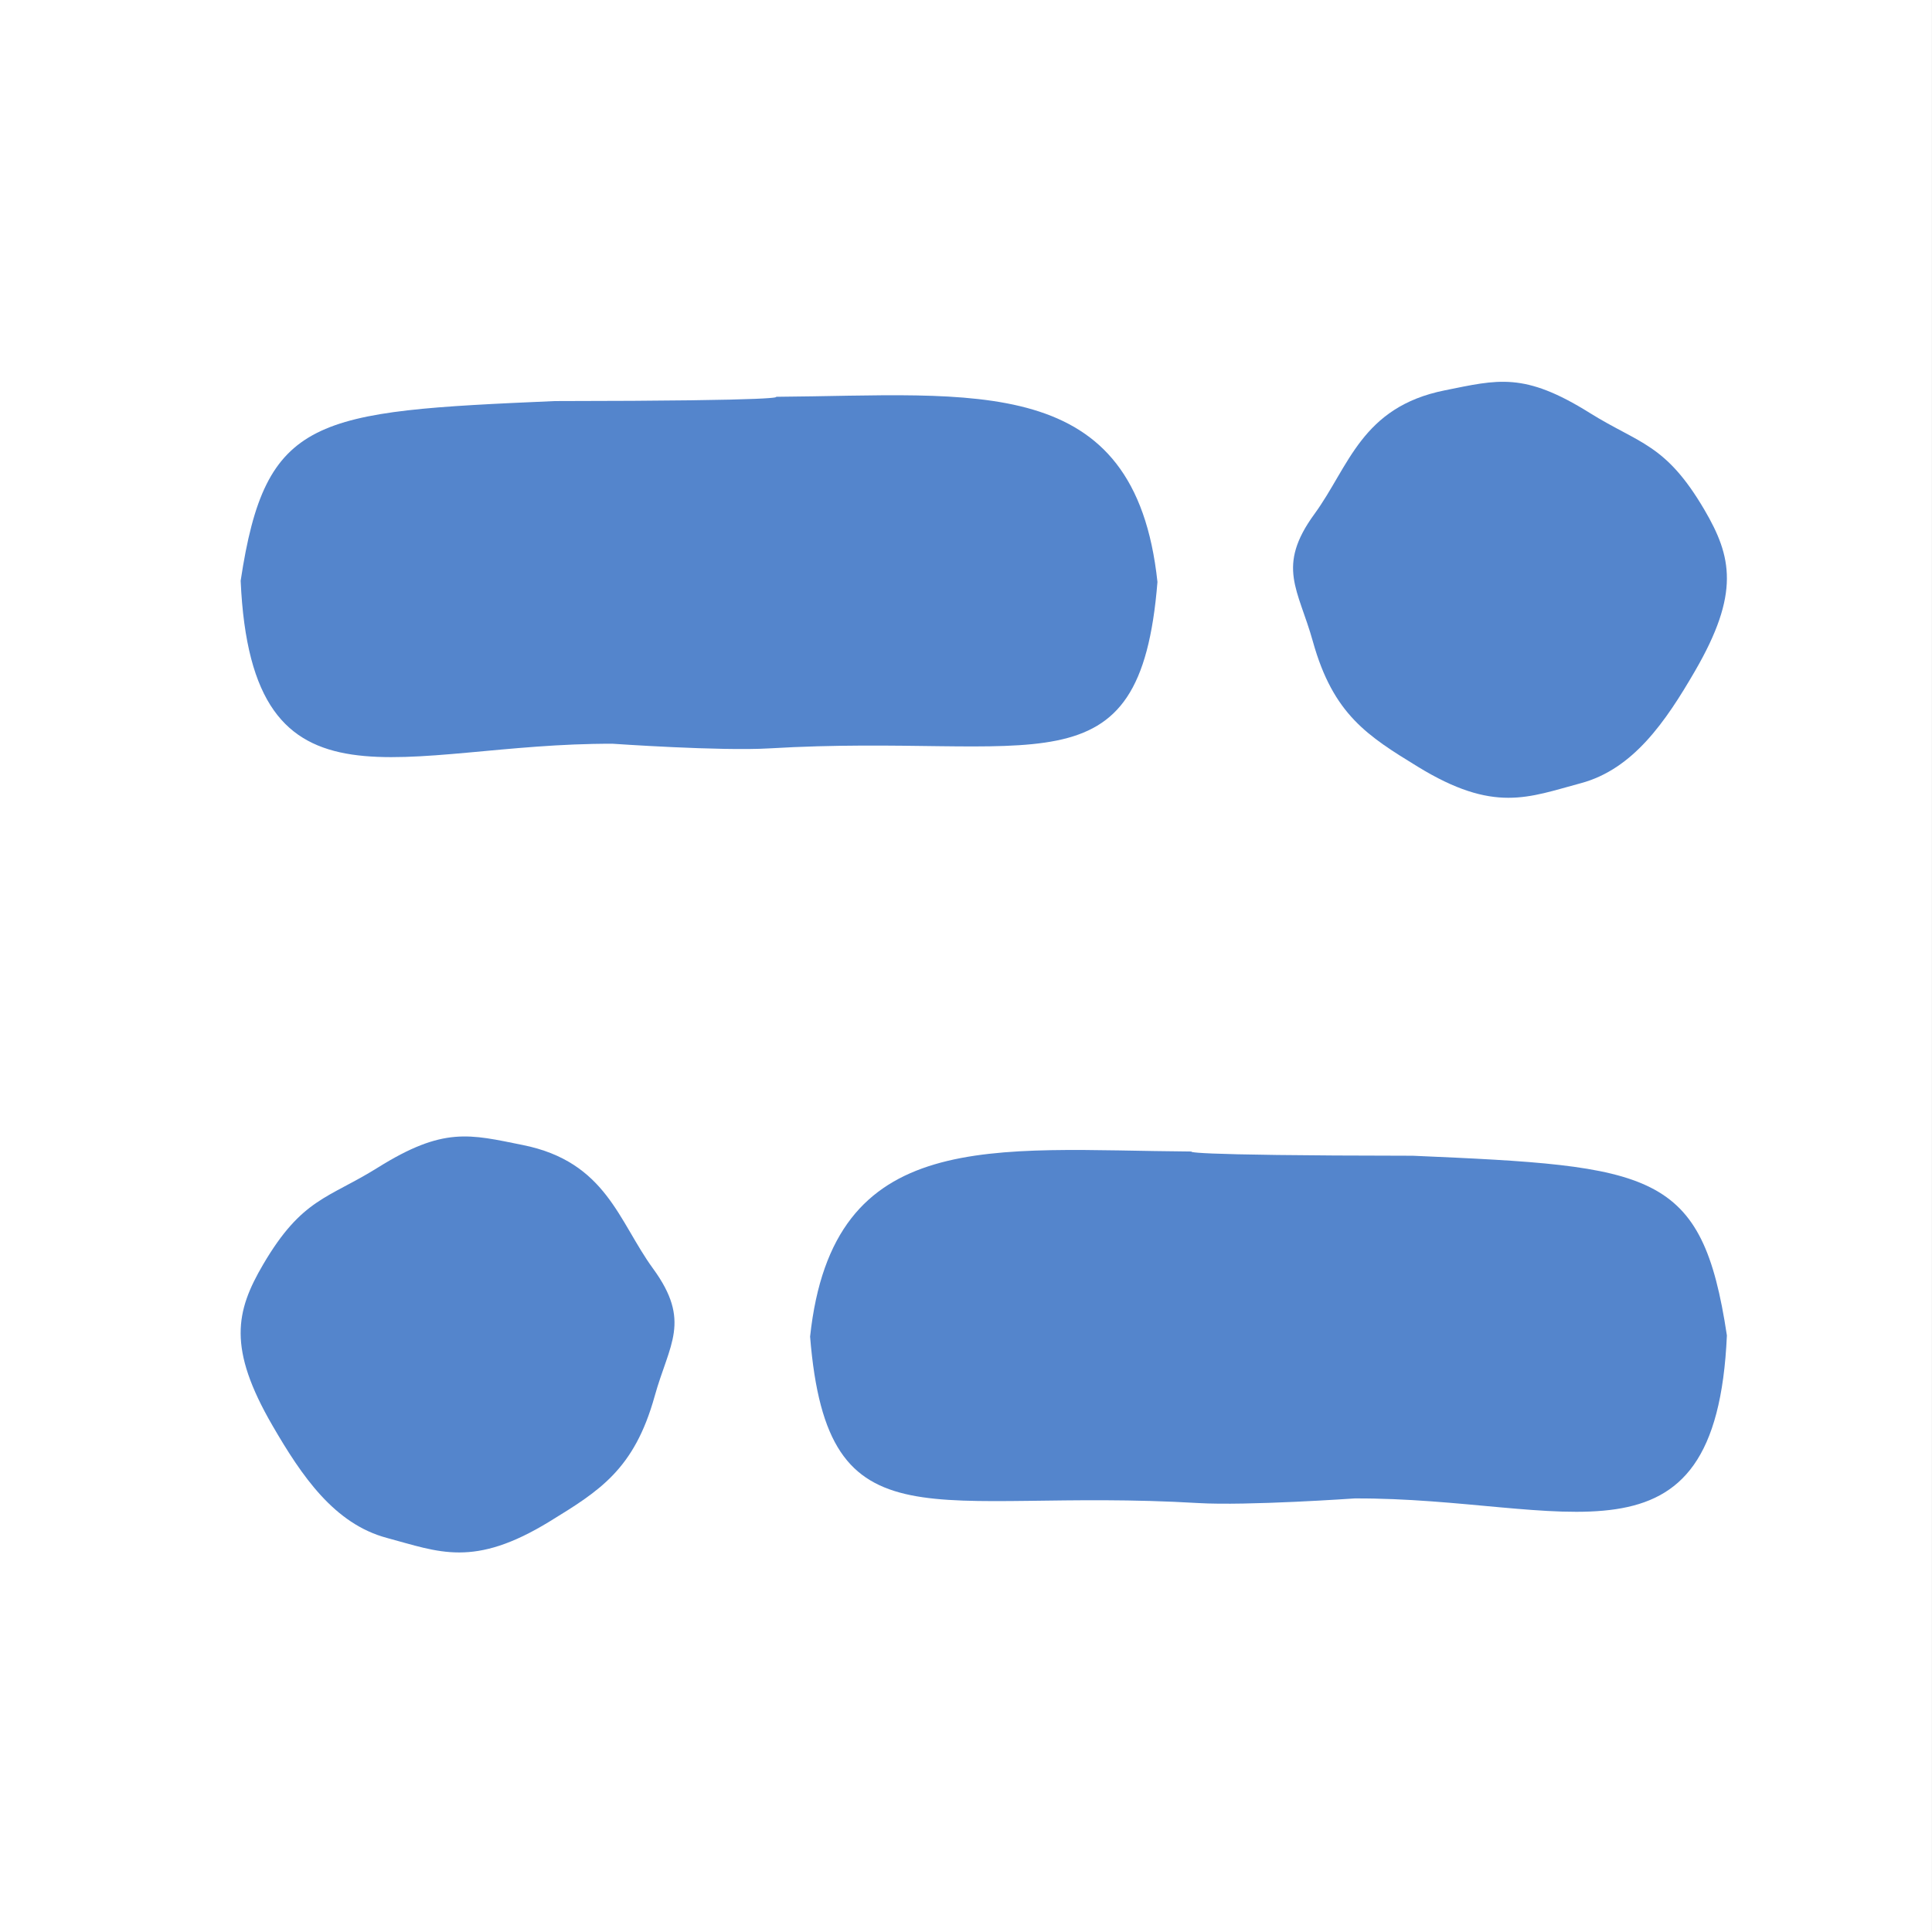
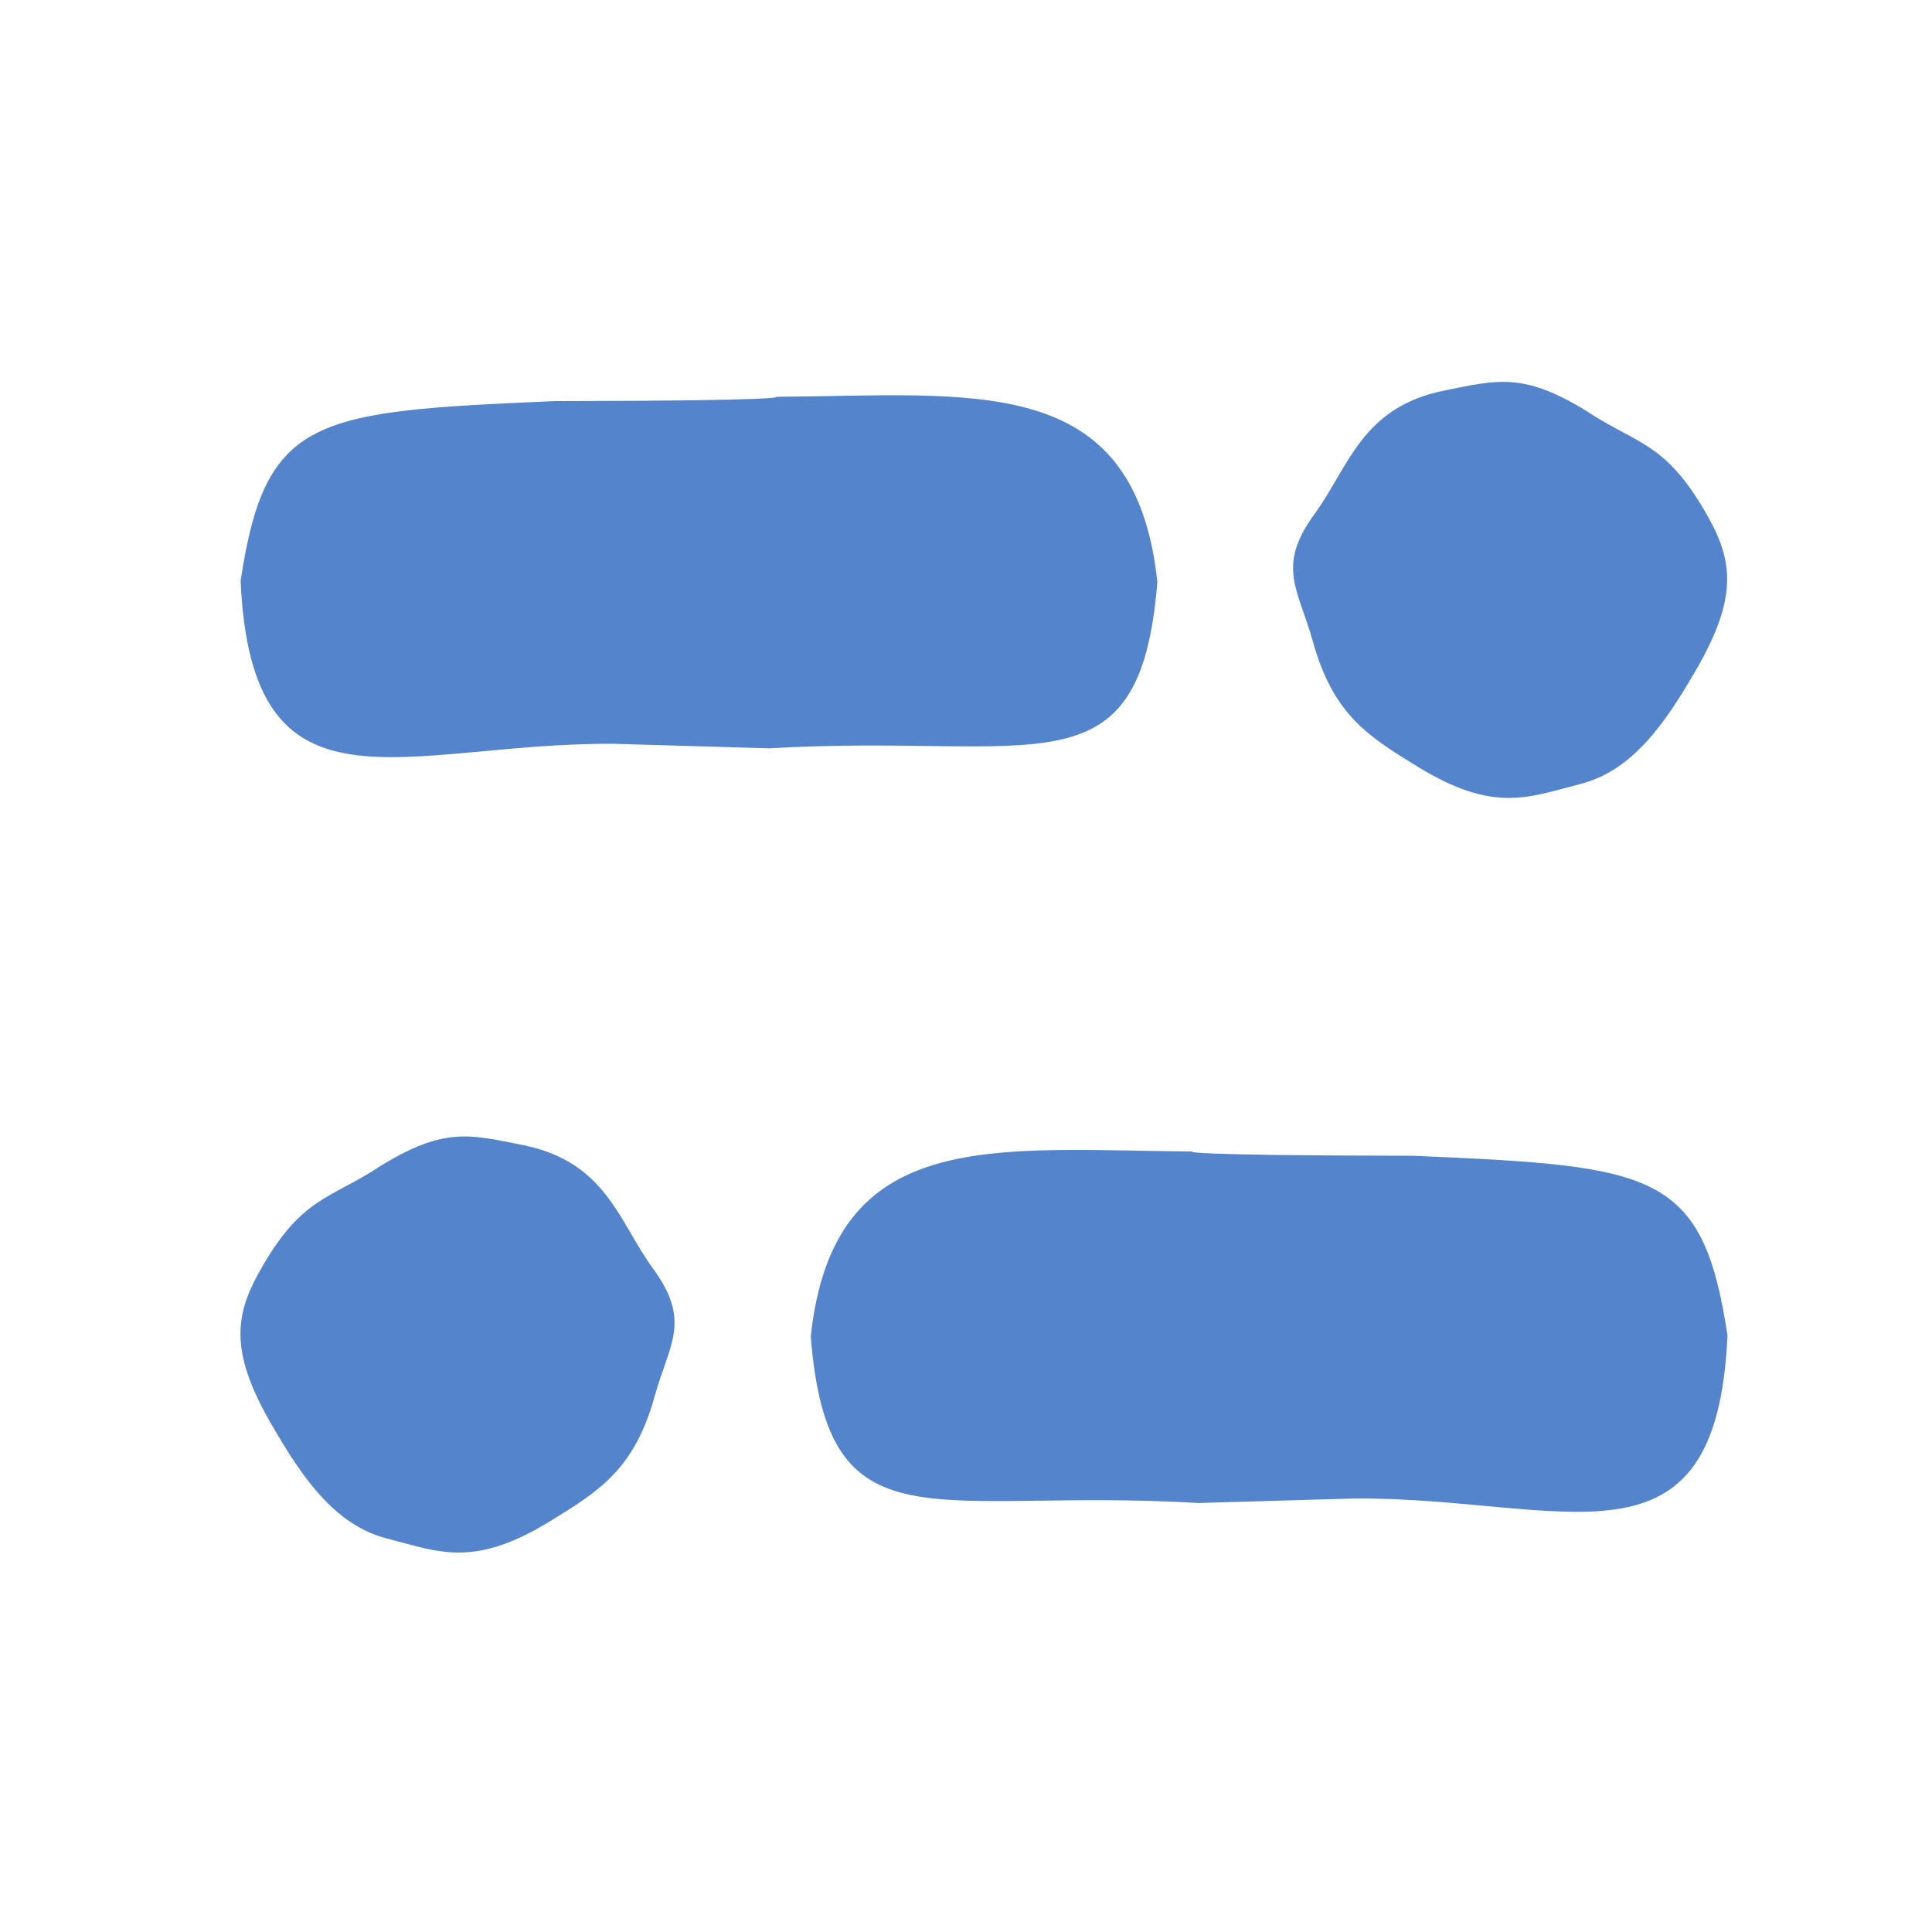
- <svg xmlns="http://www.w3.org/2000/svg" width="128" height="128" viewBox="0 0 33.867 33.867" version="1.1" id="svg8">
-   <defs id="defs2" />
-   <g id="layer1" transform="translate(0.1036026,0.1036026)">
-     <rect y="-0.104" x="33.763" height="33.867" width="33.867" id="rect983" style="fill:#000000;fill-opacity:1;stroke:none;stroke-width:0.586;stroke-linecap:round;stroke-linejoin:round" />
-     <rect y="3.414" x="37.281" height="26.831" width="26.831" id="rect985" style="fill:#1a1a1a;stroke:none;stroke-width:0.464;stroke-linecap:round;stroke-linejoin:round" />
-     <path d="m 43.199,3.533 c 0,0 0.351,4.544 0.321,6.82 -0.029,2.266 -0.475,4.514 -0.495,6.78 -0.023,2.564 0.44,5.117 0.42,7.68 -0.015,1.925 -0.403,5.761 -0.403,5.761 0,0 -1.827,-0.24 -2.747,-0.256 -1.031,-0.018 -3.088,0.18 -3.088,0.18 0,0 0.249,-4.468 0.231,-6.705 -0.019,-2.317 -0.298,-4.626 -0.354,-6.942 -0.052,-2.144 -0.012,-4.289 0.019,-6.433 0.033,-2.335 0.178,-7.004 0.178,-7.004 0,0 1.993,0.23 2.994,0.249 0.975,0.019 2.924,-0.131 2.924,-0.131 z" style="fill:#5485cc;fill-opacity:1;stroke:none;stroke-width:0.272;stroke-linecap:round;stroke-linejoin:round" id="path987" />
-     <path d="m 54.07,9.531 c 0.048,1.361 -0.299,1.686 -0.928,2.4 -0.986,1.12 -1.997,0.784 -3.018,0.894 -1.141,0.123 -1.286,-0.415 -1.952,-1.095 -0.931,-0.949 -0.953,-1.662 -0.98,-2.688 -0.042,-1.569 0.505,-1.947 1.178,-2.62 0.673,-0.673 1.679,-0.749 2.705,-0.751 1.574,-0.003 2.059,0.443 2.53,1.27 0.667,1.172 0.429,1.564 0.465,2.589 z" style="fill:#5485cc;fill-opacity:1;stroke:none;stroke-width:0.725;stroke-linecap:round;stroke-linejoin:round" id="path989" />
-     <path id="path991" style="fill:#5485cc;fill-opacity:1;stroke:none;stroke-width:0.272;stroke-linecap:round;stroke-linejoin:round" d="m 58.452,3.204 c 0,0 -0.948,4.561 -0.311,6.958 0.582,2.19 -0.187,4.343 -0.166,6.608 0.023,2.564 0.211,5.15 0.23,7.714 0.015,1.925 0.403,5.761 0.403,5.761 0,0 1.827,-0.24 2.747,-0.256 1.031,-0.018 3.088,0.18 3.088,0.18 0,0 -0.249,-4.468 -0.231,-6.705 0.019,-2.317 0.322,-4.625 0.354,-6.942 0.03,-2.111 0.132,-4.337 -0.019,-6.433 -0.168,-2.329 -0.178,-7.004 -0.178,-7.004 0,0 -1.993,0.23 -2.994,0.249 -0.975,0.019 -2.924,-0.131 -2.924,-0.131 z" />
-     <path id="path993" style="fill:#5485cc;fill-opacity:1;stroke:none;stroke-width:0.725;stroke-linecap:round;stroke-linejoin:round" d="m 54.292,22.915 c 0.048,1.361 -0.299,1.686 -0.928,2.4 -0.986,1.12 -1.997,0.784 -3.018,0.894 -1.141,0.123 -1.286,-0.415 -1.952,-1.095 -0.931,-0.949 -0.953,-1.662 -0.98,-2.688 -0.042,-1.569 0.505,-1.947 1.178,-2.62 0.673,-0.673 1.679,-0.749 2.705,-0.751 1.574,-0.003 2.059,0.443 2.53,1.27 0.667,1.172 0.429,1.564 0.465,2.589 z" />
-     <rect style="fill:#000000;fill-opacity:1;stroke:none;stroke-width:0.586;stroke-linecap:round;stroke-linejoin:round" id="rect995" width="33.867" height="33.867" x="67.63" y="-0.104" />
-     <rect style="fill:#1a1a1a;stroke:none;stroke-width:0.464;stroke-linecap:round;stroke-linejoin:round" id="rect997" width="26.831" height="26.831" x="71.148" y="3.414" />
-     <path id="path999" style="fill:#5485cc;fill-opacity:1;stroke:none;stroke-width:0.272;stroke-linecap:round;stroke-linejoin:round" d="m 71.008,3.262 c 0,0 0.23,1.993 0.249,2.994 0.019,0.975 -0.131,2.924 -0.131,2.924 0,0 -0.014,4.925 0.308,6.642 0.266,1.419 3.824,2.43 4.847,2.473 0.65,0.027 0.002,-2.828 0.735,-5.068 0.453,-1.384 0.789,-3.661 1.069,-3.735 0.591,-0.158 1.628,-0.348 2.523,-0.436 1.398,-0.137 2.629,0.615 4.085,0.602 2.564,-0.023 5.15,-0.211 7.714,-0.23 1.925,-0.015 5.761,-0.403 5.761,-0.403 0,0 -0.24,-1.827 -0.256,-2.747 -0.018,-1.031 0.18,-3.088 0.18,-3.088 0,0 -4.468,0.249 -6.704,0.231 -2.317,-0.019 -4.626,-0.321 -6.943,-0.354 -2.111,-0.03 -4.337,-0.132 -6.433,0.019 -2.329,0.168 -7.004,0.178 -7.004,0.178 z M 71.337,30.351 c 0,0 4.669,0.145 7.004,0.178 2.144,0.03 4.289,0.07 6.433,0.019 2.316,-0.056 4.625,-0.335 6.942,-0.354 2.236,-0.018 6.705,0.231 6.705,0.231 0,0 -0.198,-2.057 -0.18,-3.088 0.016,-0.919 0.256,-2.747 0.256,-2.747 0,0 -3.836,-0.388 -5.761,-0.403 -2.564,-0.019 -5.116,0.444 -7.68,0.421 -2.266,-0.021 -5.524,-0.253 -6.182,-0.654 -0.145,-0.088 -1.121,-1.972 -1.551,-4.003 -0.632,-2.981 -1.395,-6.236 -1.71,-6.227 -1.478,0.044 -3.525,-5.233 -4.441,2.987 -0.158,1.198 0.285,7.723 0.285,7.723 0,0 0.149,1.948 0.13,2.924 C 71.566,28.358 71.337,30.351 71.337,30.351 Z" />
-     <path d="m 84.512,12.83 c 1.361,-0.048 1.686,0.299 2.4,0.928 1.12,0.986 0.784,1.997 0.894,3.018 0.123,1.141 -0.415,1.286 -1.095,1.952 -0.949,0.931 -1.662,0.953 -2.688,0.98 -1.569,0.042 -1.947,-0.505 -2.62,-1.178 -0.673,-0.673 -0.749,-1.679 -0.751,-2.705 -0.003,-1.574 0.443,-2.059 1.27,-2.53 1.172,-0.667 1.564,-0.429 2.589,-0.465 z" style="fill:#5485cc;fill-opacity:1;stroke:none;stroke-width:0.725;stroke-linecap:round;stroke-linejoin:round" id="path1005" />
-     <g id="g9183">
-       <path id="path9172" style="fill:#5485cc;fill-opacity:1;stroke:none;stroke-width:0.725;stroke-linecap:round;stroke-linejoin:round" d="m 27.764,7.135 c -1.155,-0.722 -1.61,-0.583 -2.542,-0.396 -1.463,0.294 -1.678,1.337 -2.283,2.166 -0.677,0.927 -0.283,1.321 -0.028,2.238 0.357,1.281 0.963,1.656 1.838,2.193 1.338,0.821 1.939,0.536 2.857,0.29 0.919,-0.246 1.488,-1.079 2.003,-1.967 C 30.399,10.297 30.255,9.654 29.774,8.833 29.092,7.67 28.635,7.679 27.764,7.135 Z" />
-       <path id="path9191" style="fill:#5485cc;fill-opacity:1;stroke:none;stroke-width:0.272;stroke-linecap:round;stroke-linejoin:round" d="m 13.497,6.852 c 0,0 0.323,0.071 -3.877,0.075 -4.22,0.183 -5.069,0.259 -5.505,3.15 0.192,4.327 2.83,2.843 6.524,2.857 0,0 1.888,0.132 2.746,0.081 4.671,-0.276 6.495,0.881 6.801,-2.917 C 19.79,6.394 16.995,6.828 13.497,6.852 Z" />
-       <path d="m 6.519,20.364 c 1.155,-0.722 1.61,-0.583 2.542,-0.396 1.463,0.294 1.678,1.337 2.283,2.166 0.677,0.927 0.283,1.321 0.028,2.238 -0.357,1.281 -0.963,1.656 -1.838,2.193 -1.338,0.821 -1.939,0.536 -2.857,0.29 -0.919,-0.246 -1.488,-1.079 -2.003,-1.967 -0.79,-1.361 -0.646,-2.005 -0.165,-2.826 0.682,-1.163 1.139,-1.154 2.01,-1.698 z" style="fill:#5485cc;fill-opacity:1;stroke:none;stroke-width:0.725;stroke-linecap:round;stroke-linejoin:round" id="path9193" />
-       <path d="m 20.786,20.081 c 0,0 -0.323,0.071 3.877,0.075 4.22,0.183 5.069,0.259 5.505,3.15 -0.192,4.327 -2.83,2.843 -6.524,2.857 0,0 -1.888,0.132 -2.746,0.081 -4.671,-0.276 -6.495,0.881 -6.801,-2.917 0.396,-3.702 3.191,-3.269 6.689,-3.245 z" style="fill:#5485cc;fill-opacity:1;stroke:none;stroke-width:0.272;stroke-linecap:round;stroke-linejoin:round" id="path9195" />
-     </g>
+ <svg xmlns="http://www.w3.org/2000/svg" xmlns:xlink="http://www.w3.org/1999/xlink" width="128" height="128" viewBox="0 0 33.867 33.867">
+   <path d="M33.867 0h33.867v33.867H33.867z" />
+   <path d="M37.385 3.518h26.83v26.83h-26.83z" fill="#1a1a1a" />
+   <g fill="#5485cc">
+     <path d="M43.303 3.637l.32 6.82c-.03 2.266-.475 4.514-.495 6.78-.023 2.564.44 5.117.42 7.68-.015 1.925-.403 5.76-.403 5.76l-2.747-.256c-1.03-.018-3.088.18-3.088.18l.23-6.705-.354-6.942.02-6.433.178-7.004 2.994.25c.975.02 2.924-.13 2.924-.13z" />
+     <use xlink:href="#B" />
+     <path d="M58.556 3.308s-.948 4.56-.31 6.958c.582 2.2-.187 4.343-.166 6.608l.23 7.714c.015 1.925.403 5.76.403 5.76l2.747-.256c1.03-.018 3.088.18 3.088.18l-.23-6.705.354-6.942-.02-6.433-.178-7.004-2.994.25c-.975.02-2.924-.13-2.924-.13z" />
+     <use xlink:href="#B" x="0.222" y="13.385" />
  </g>
+   <path d="M67.734 0H101.6v33.867H67.734z" />
+   <path d="M71.252 3.518h26.83v26.83h-26.83z" fill="#1a1a1a" />
+   <path d="M71.112 3.366l.25 2.994c.02.975-.13 2.924-.13 2.924l.308 6.642c.266 1.42 3.824 2.43 4.847 2.473.65.027.002-2.828.735-5.068.453-1.384.8-3.66 1.07-3.735a17.93 17.93 0 0 1 2.523-.436c1.398-.137 2.63.615 4.085.602l7.714-.23c1.925-.015 5.76-.403 5.76-.403l-.256-2.747c-.018-1.03.18-3.088.18-3.088l-6.704.23-6.943-.354c-2.1-.03-4.337-.132-6.433.02l-7.004.178zm.33 27.1l7.004.178 6.433.02 6.942-.354 6.705.23-.18-3.088c.016-.92.256-2.747.256-2.747l-5.76-.403c-2.564-.02-5.116.444-7.68.42-2.266-.02-5.524-.253-6.182-.654-.145-.088-1.12-1.972-1.55-4.003-.632-2.98-1.395-6.236-1.7-6.227-1.478.044-3.525-5.233-4.44 2.987-.158 1.198.285 7.723.285 7.723l.13 2.924c-.02 1-.25 2.994-.25 2.994zm13.174-17.522c1.36-.048 1.686.3 2.4.928 1.12.986.784 1.997.894 3.018.123 1.14-.415 1.286-1.095 1.952-.95.93-1.662.953-2.688.98-1.57.042-1.947-.505-2.62-1.178s-.75-1.68-.75-2.705c-.003-1.574.443-2.06 1.27-2.53 1.172-.667 1.564-.43 2.6-.465zM27.868 7.24c-1.155-.722-1.6-.583-2.542-.396-1.463.294-1.678 1.337-2.283 2.166-.677.927-.283 1.32-.028 2.238.357 1.28.963 1.656 1.838 2.193 1.338.82 1.94.536 2.857.3s1.488-1.08 2.003-1.967c.8-1.36.646-2.005.165-2.826-.682-1.163-1.14-1.154-2-1.698zM13.6 6.956s.323.07-3.877.075c-4.22.183-5.07.26-5.505 3.15.192 4.327 2.83 2.843 6.524 2.857l2.746.08c4.67-.276 6.495.88 6.8-2.917-.396-3.702-3.2-3.27-6.7-3.245zM6.623 20.468c1.155-.722 1.6-.583 2.542-.396 1.463.294 1.678 1.337 2.283 2.166.677.927.283 1.32.028 2.238-.357 1.28-.963 1.656-1.838 2.193-1.338.82-1.94.536-2.857.3s-1.488-1.08-2.003-1.967c-.8-1.36-.646-2.005-.165-2.826.682-1.163 1.14-1.154 2-1.698zm14.277-.283s-.323.07 3.877.075c4.22.183 5.07.26 5.505 3.15-.192 4.327-2.83 2.843-6.524 2.857l-2.746.08c-4.67-.276-6.495.88-6.8-2.917.396-3.702 3.2-3.27 6.7-3.245z" fill="#5485cc" />
+   <defs>
+     <path id="B" d="M54.174 9.635c.048 1.36-.3 1.686-.928 2.4-.986 1.12-1.997.784-3.018.894-1.14.123-1.286-.415-1.952-1.095-.93-.95-.953-1.662-.98-2.688-.042-1.57.505-1.947 1.178-2.62s1.68-.75 2.705-.75c1.574-.003 2.06.443 2.53 1.27.667 1.172.43 1.564.465 2.59z" />
+   </defs>
</svg>
